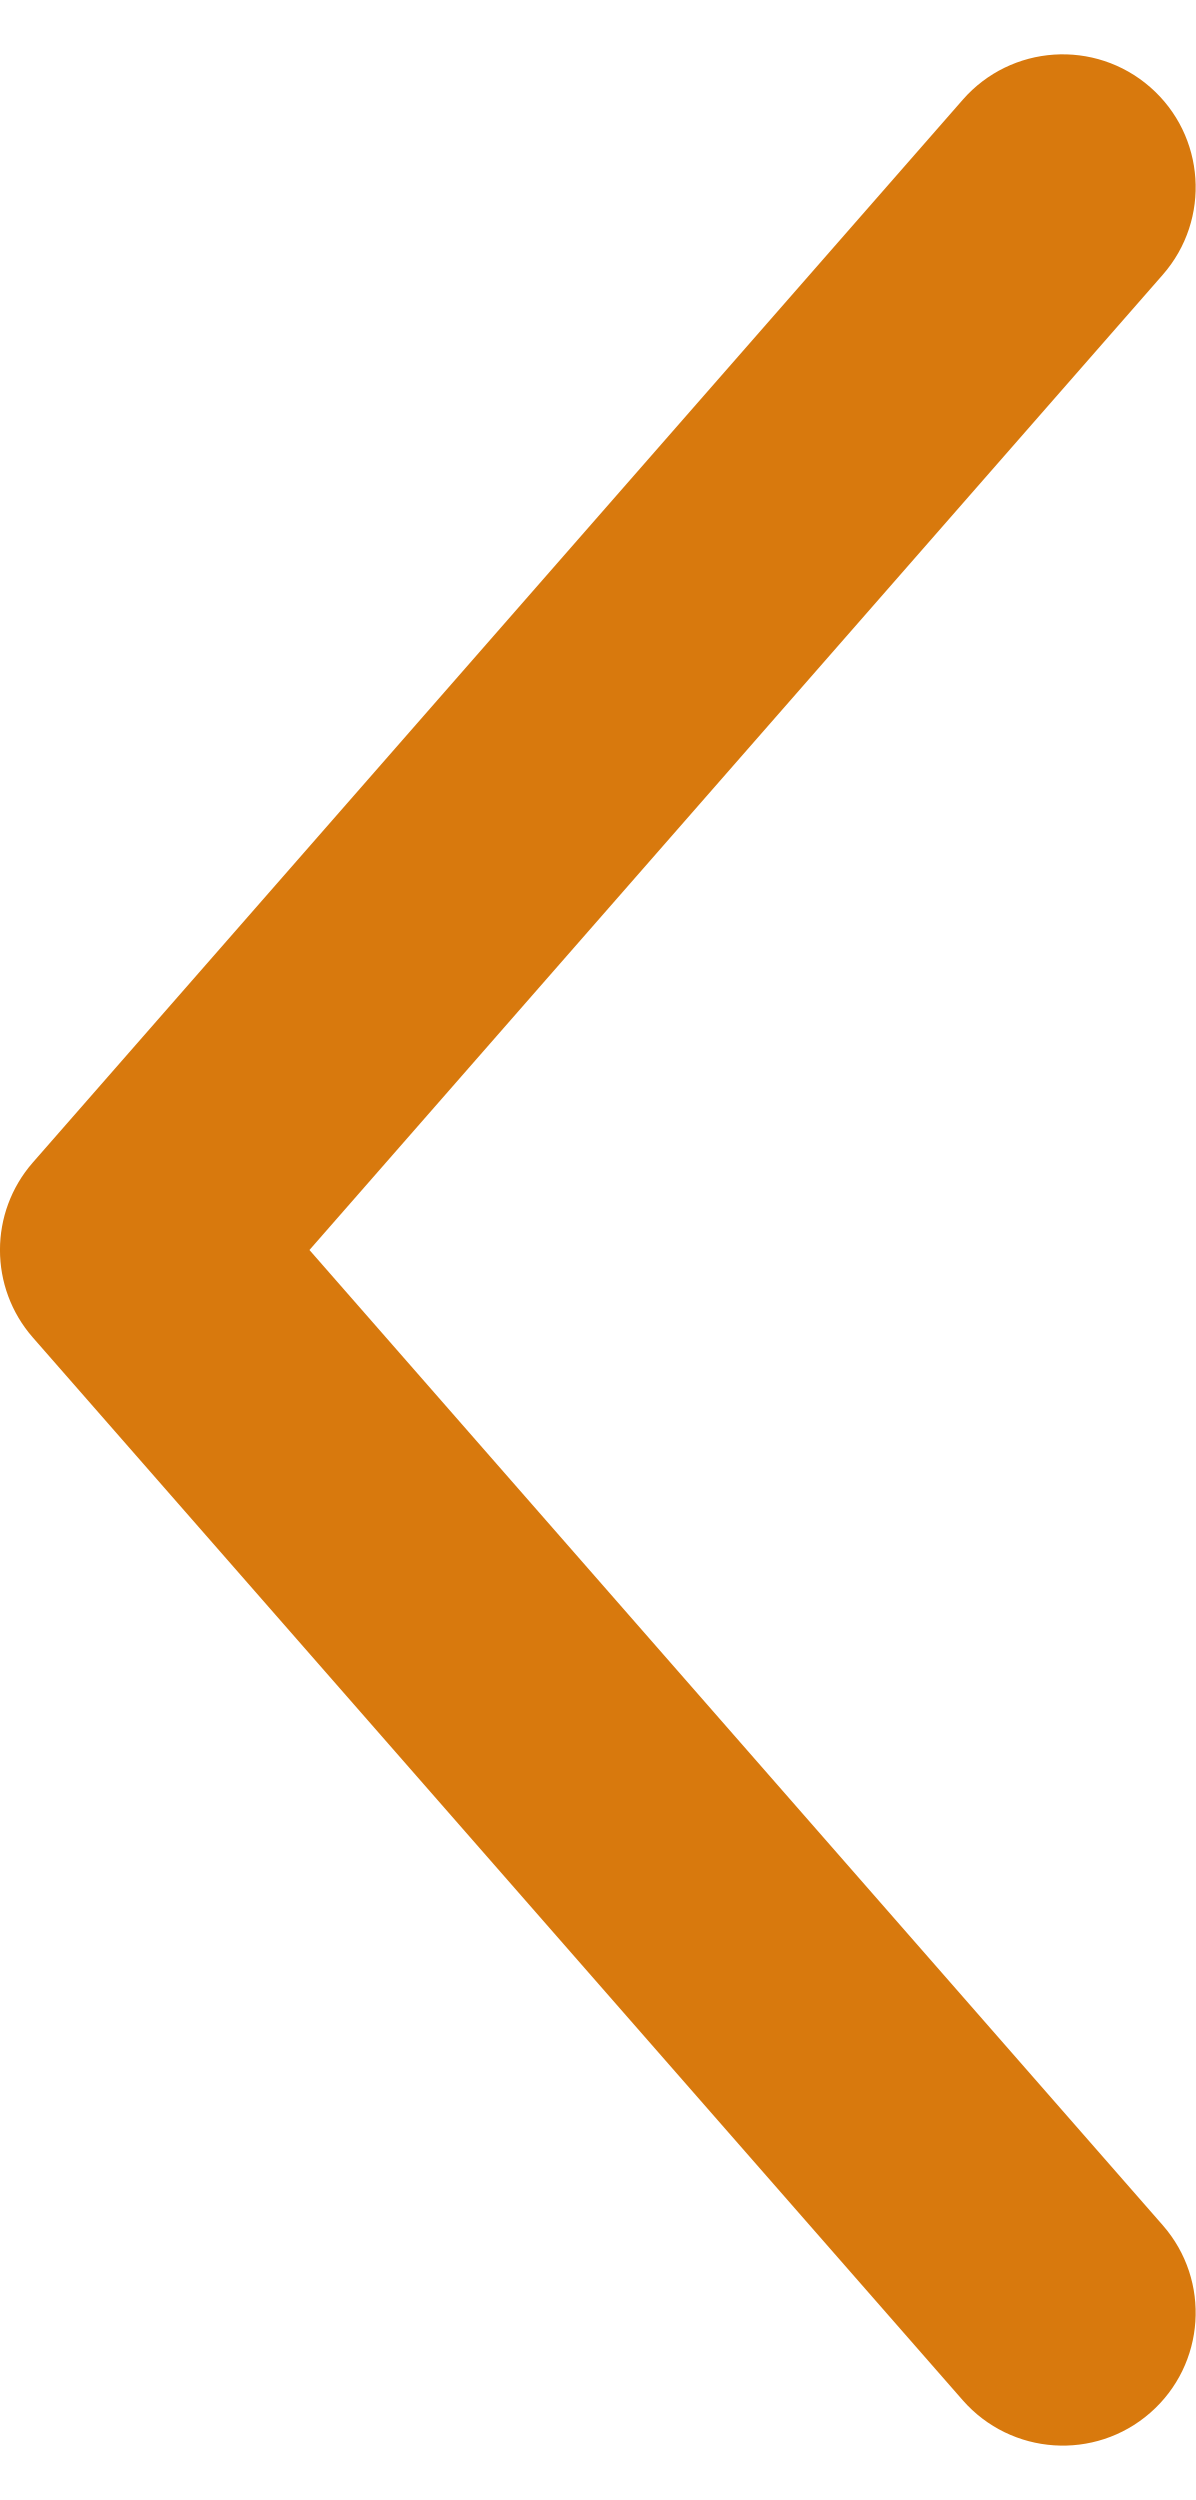
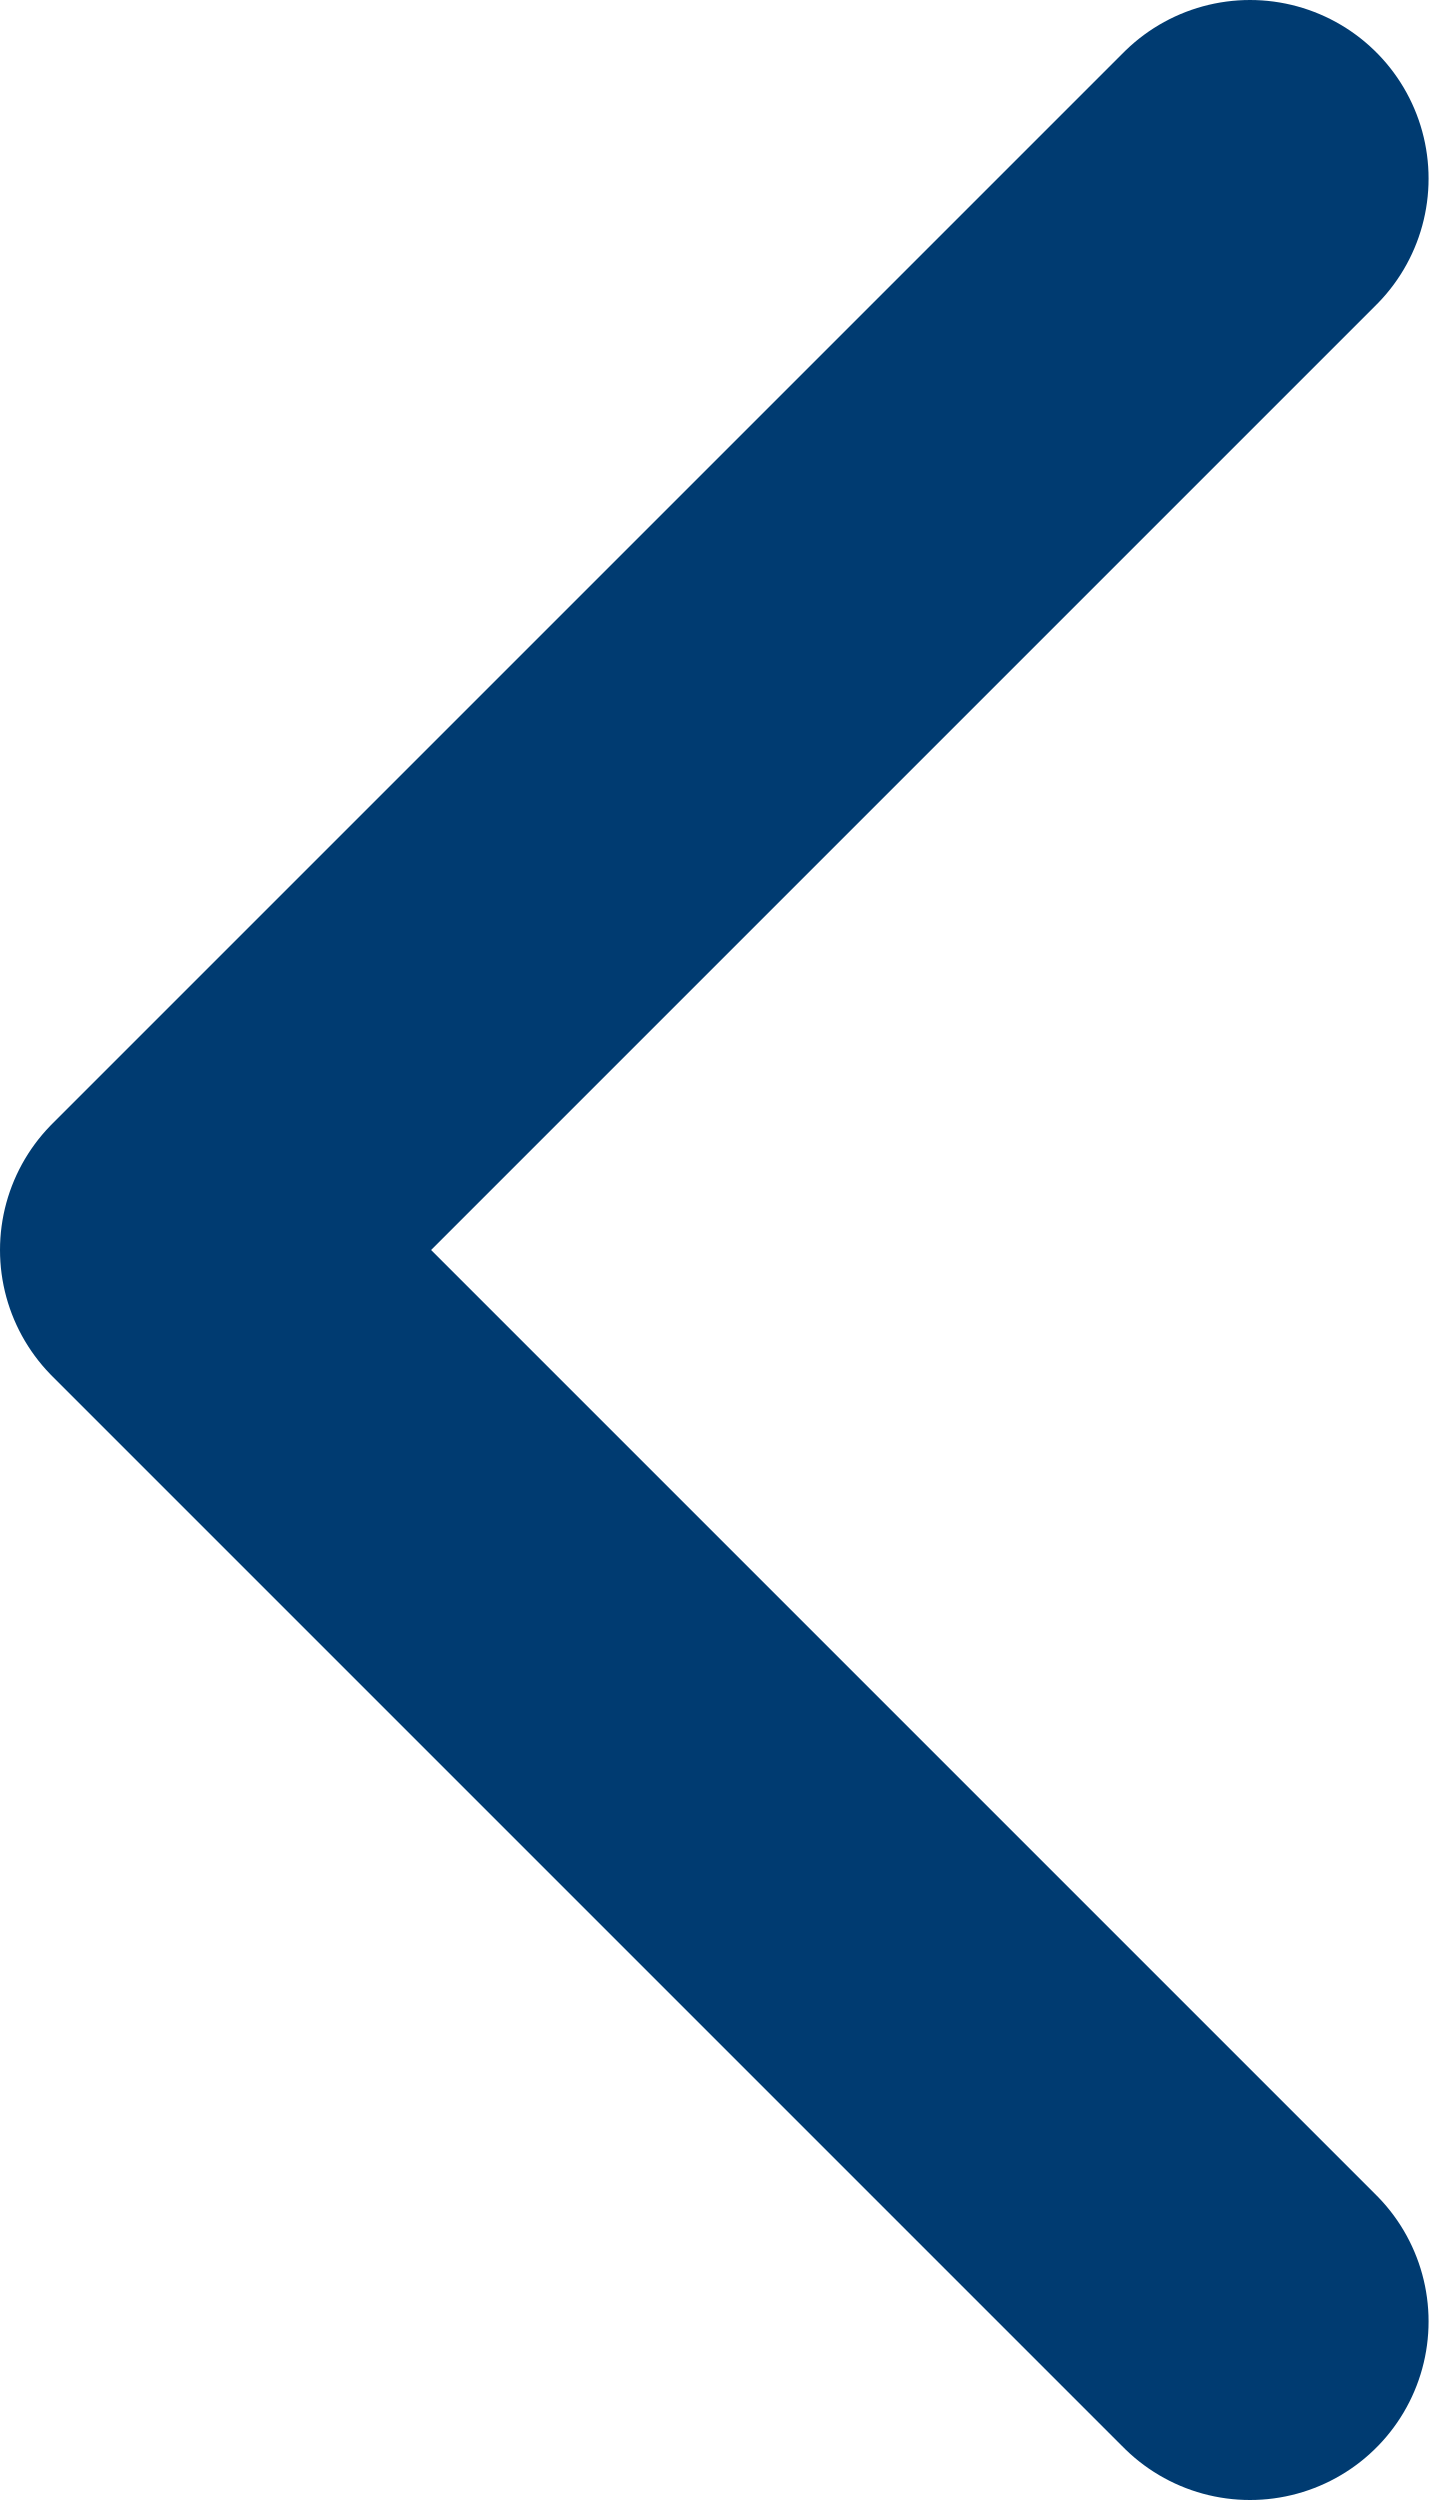
- <svg xmlns="http://www.w3.org/2000/svg" width="11" height="23" viewBox="0 0 11 23" fill="none">
-   <path fill-rule="evenodd" clip-rule="evenodd" d="M10.582 0.802C11.091 1.247 11.142 2.019 10.698 2.527L2.847 11.5L10.698 20.473C11.142 20.981 11.091 21.753 10.582 22.198C10.074 22.642 9.302 22.59 8.857 22.082L0.302 12.305C-0.101 11.844 -0.101 11.156 0.302 10.695L8.857 0.918C9.302 0.409 10.074 0.358 10.582 0.802Z" fill="#D8790D" />
+ <svg xmlns="http://www.w3.org/2000/svg" width="8" height="14" viewBox="0 0 8 14" fill="none">
+   <path d="M7 13L1 7L7 1" stroke="#003B71" stroke-width="2" stroke-linecap="round" stroke-linejoin="round" />
</svg>
